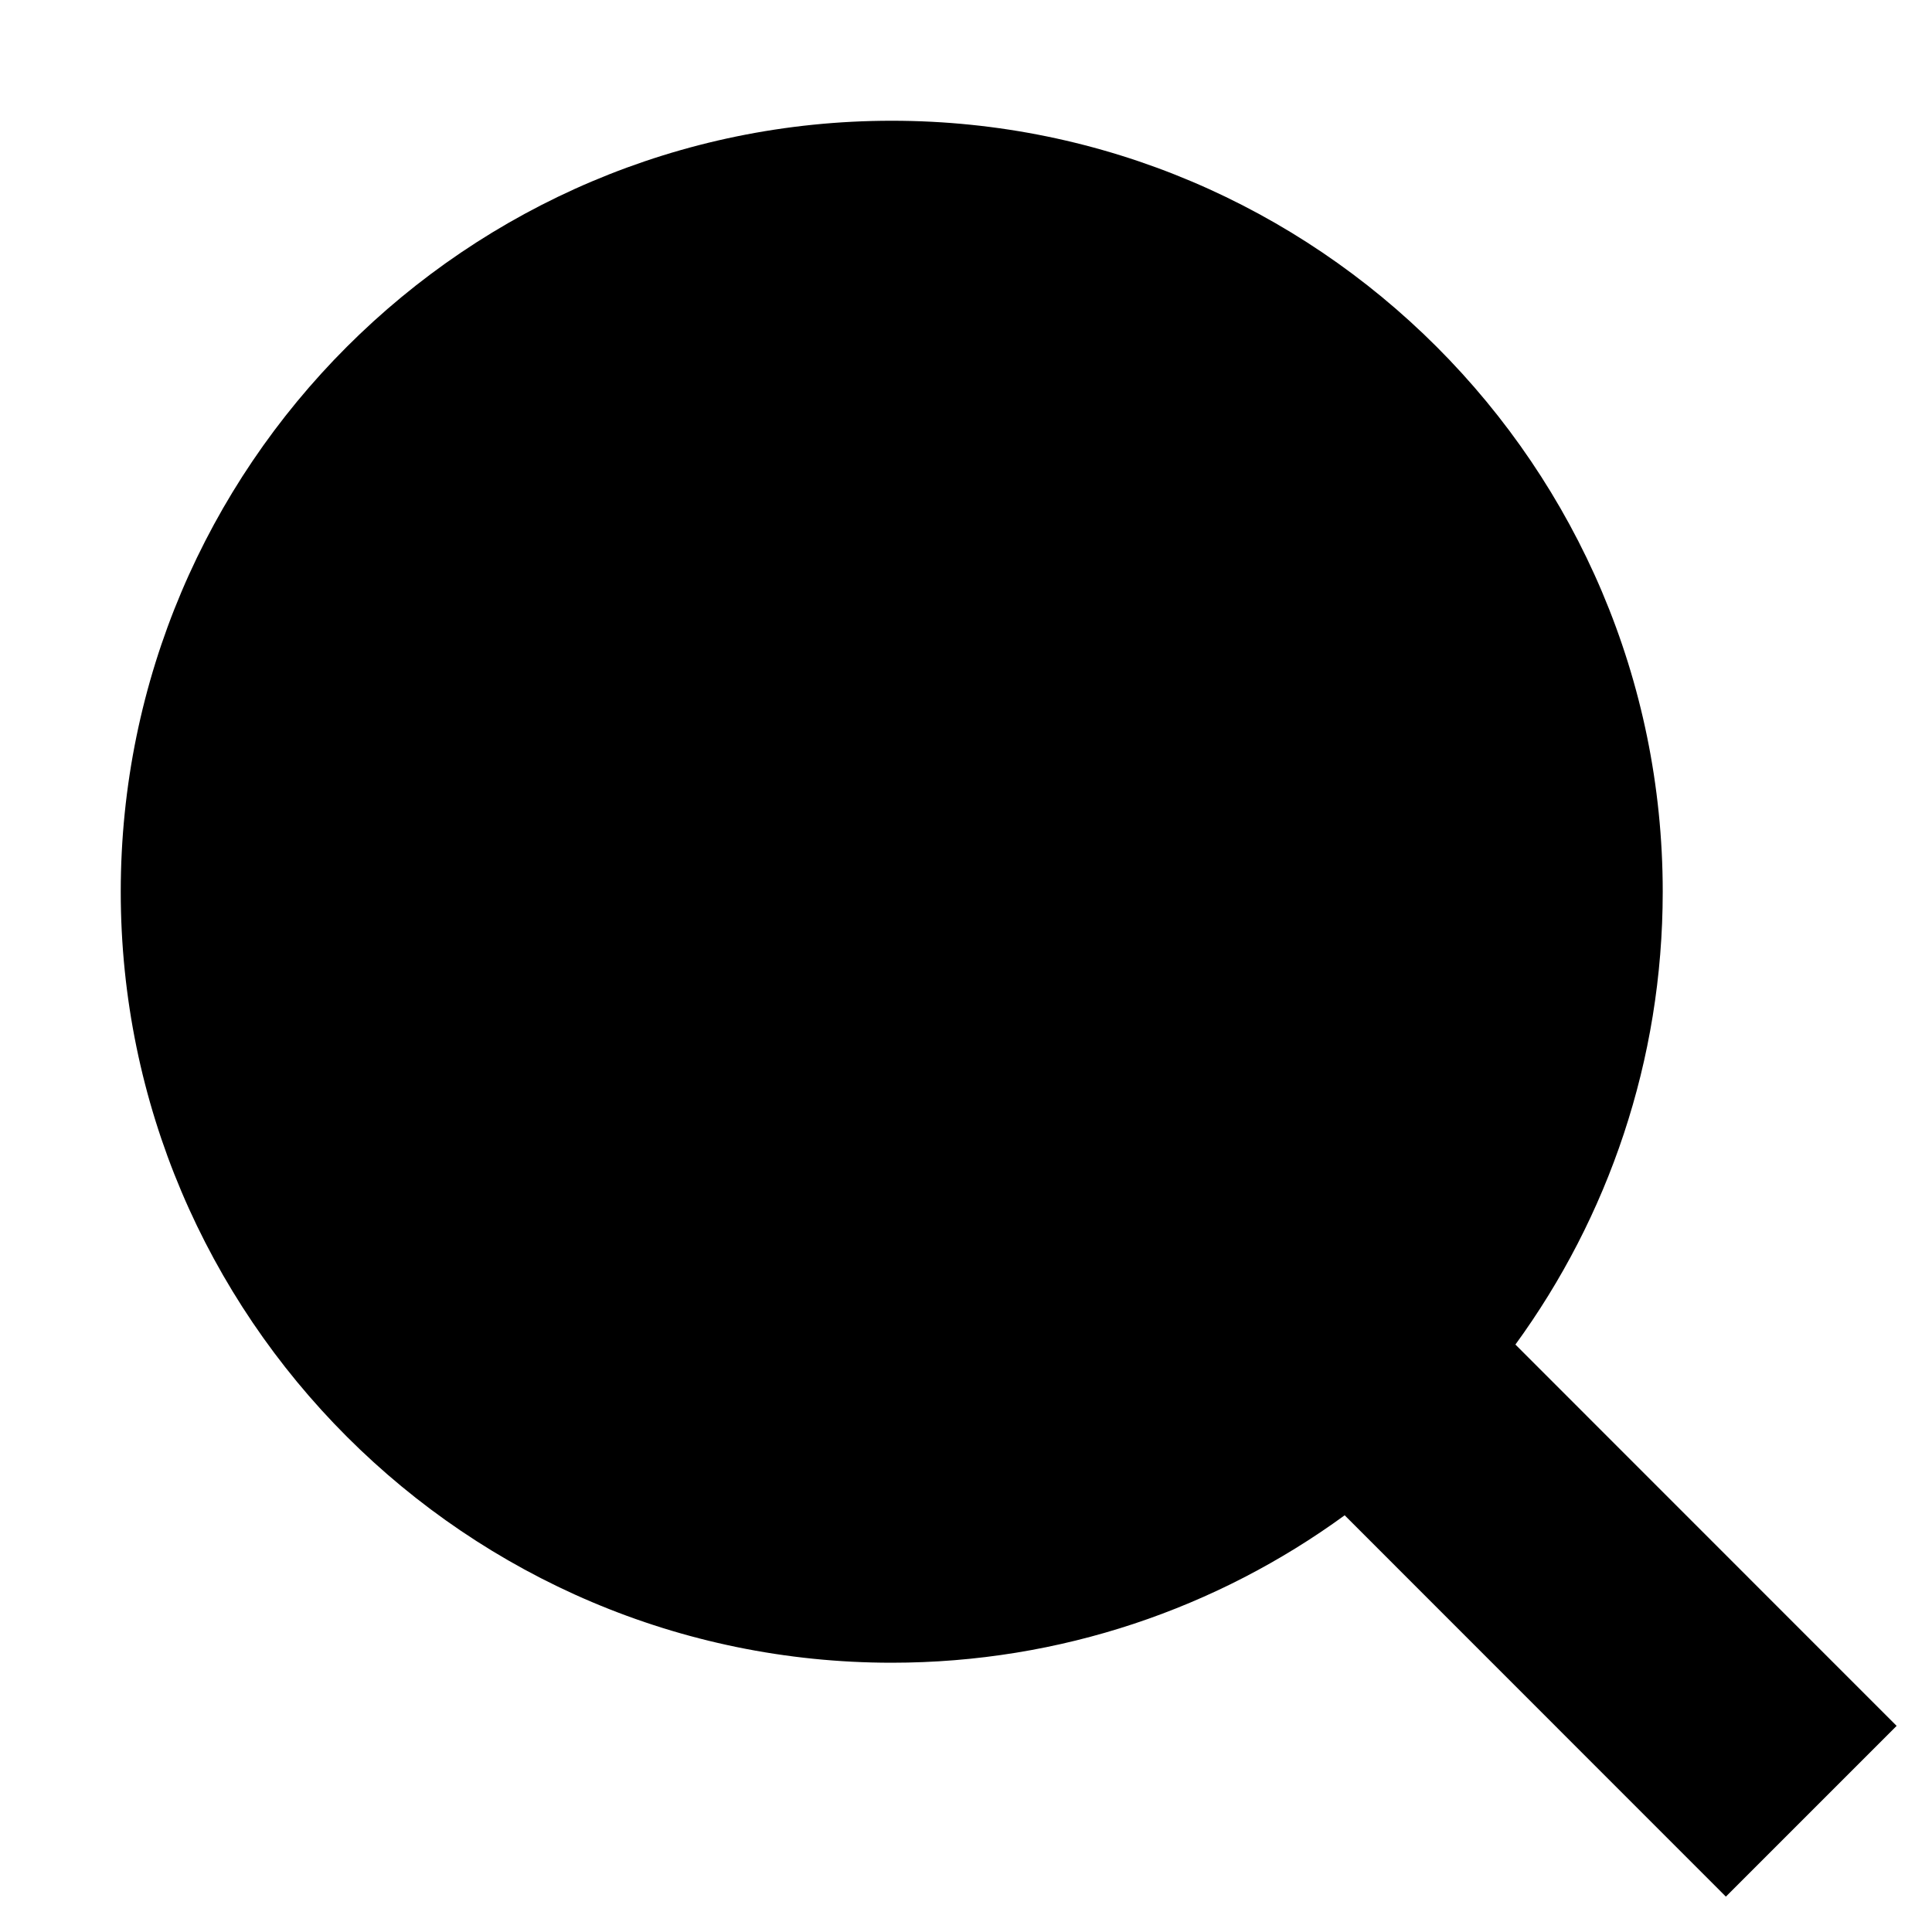
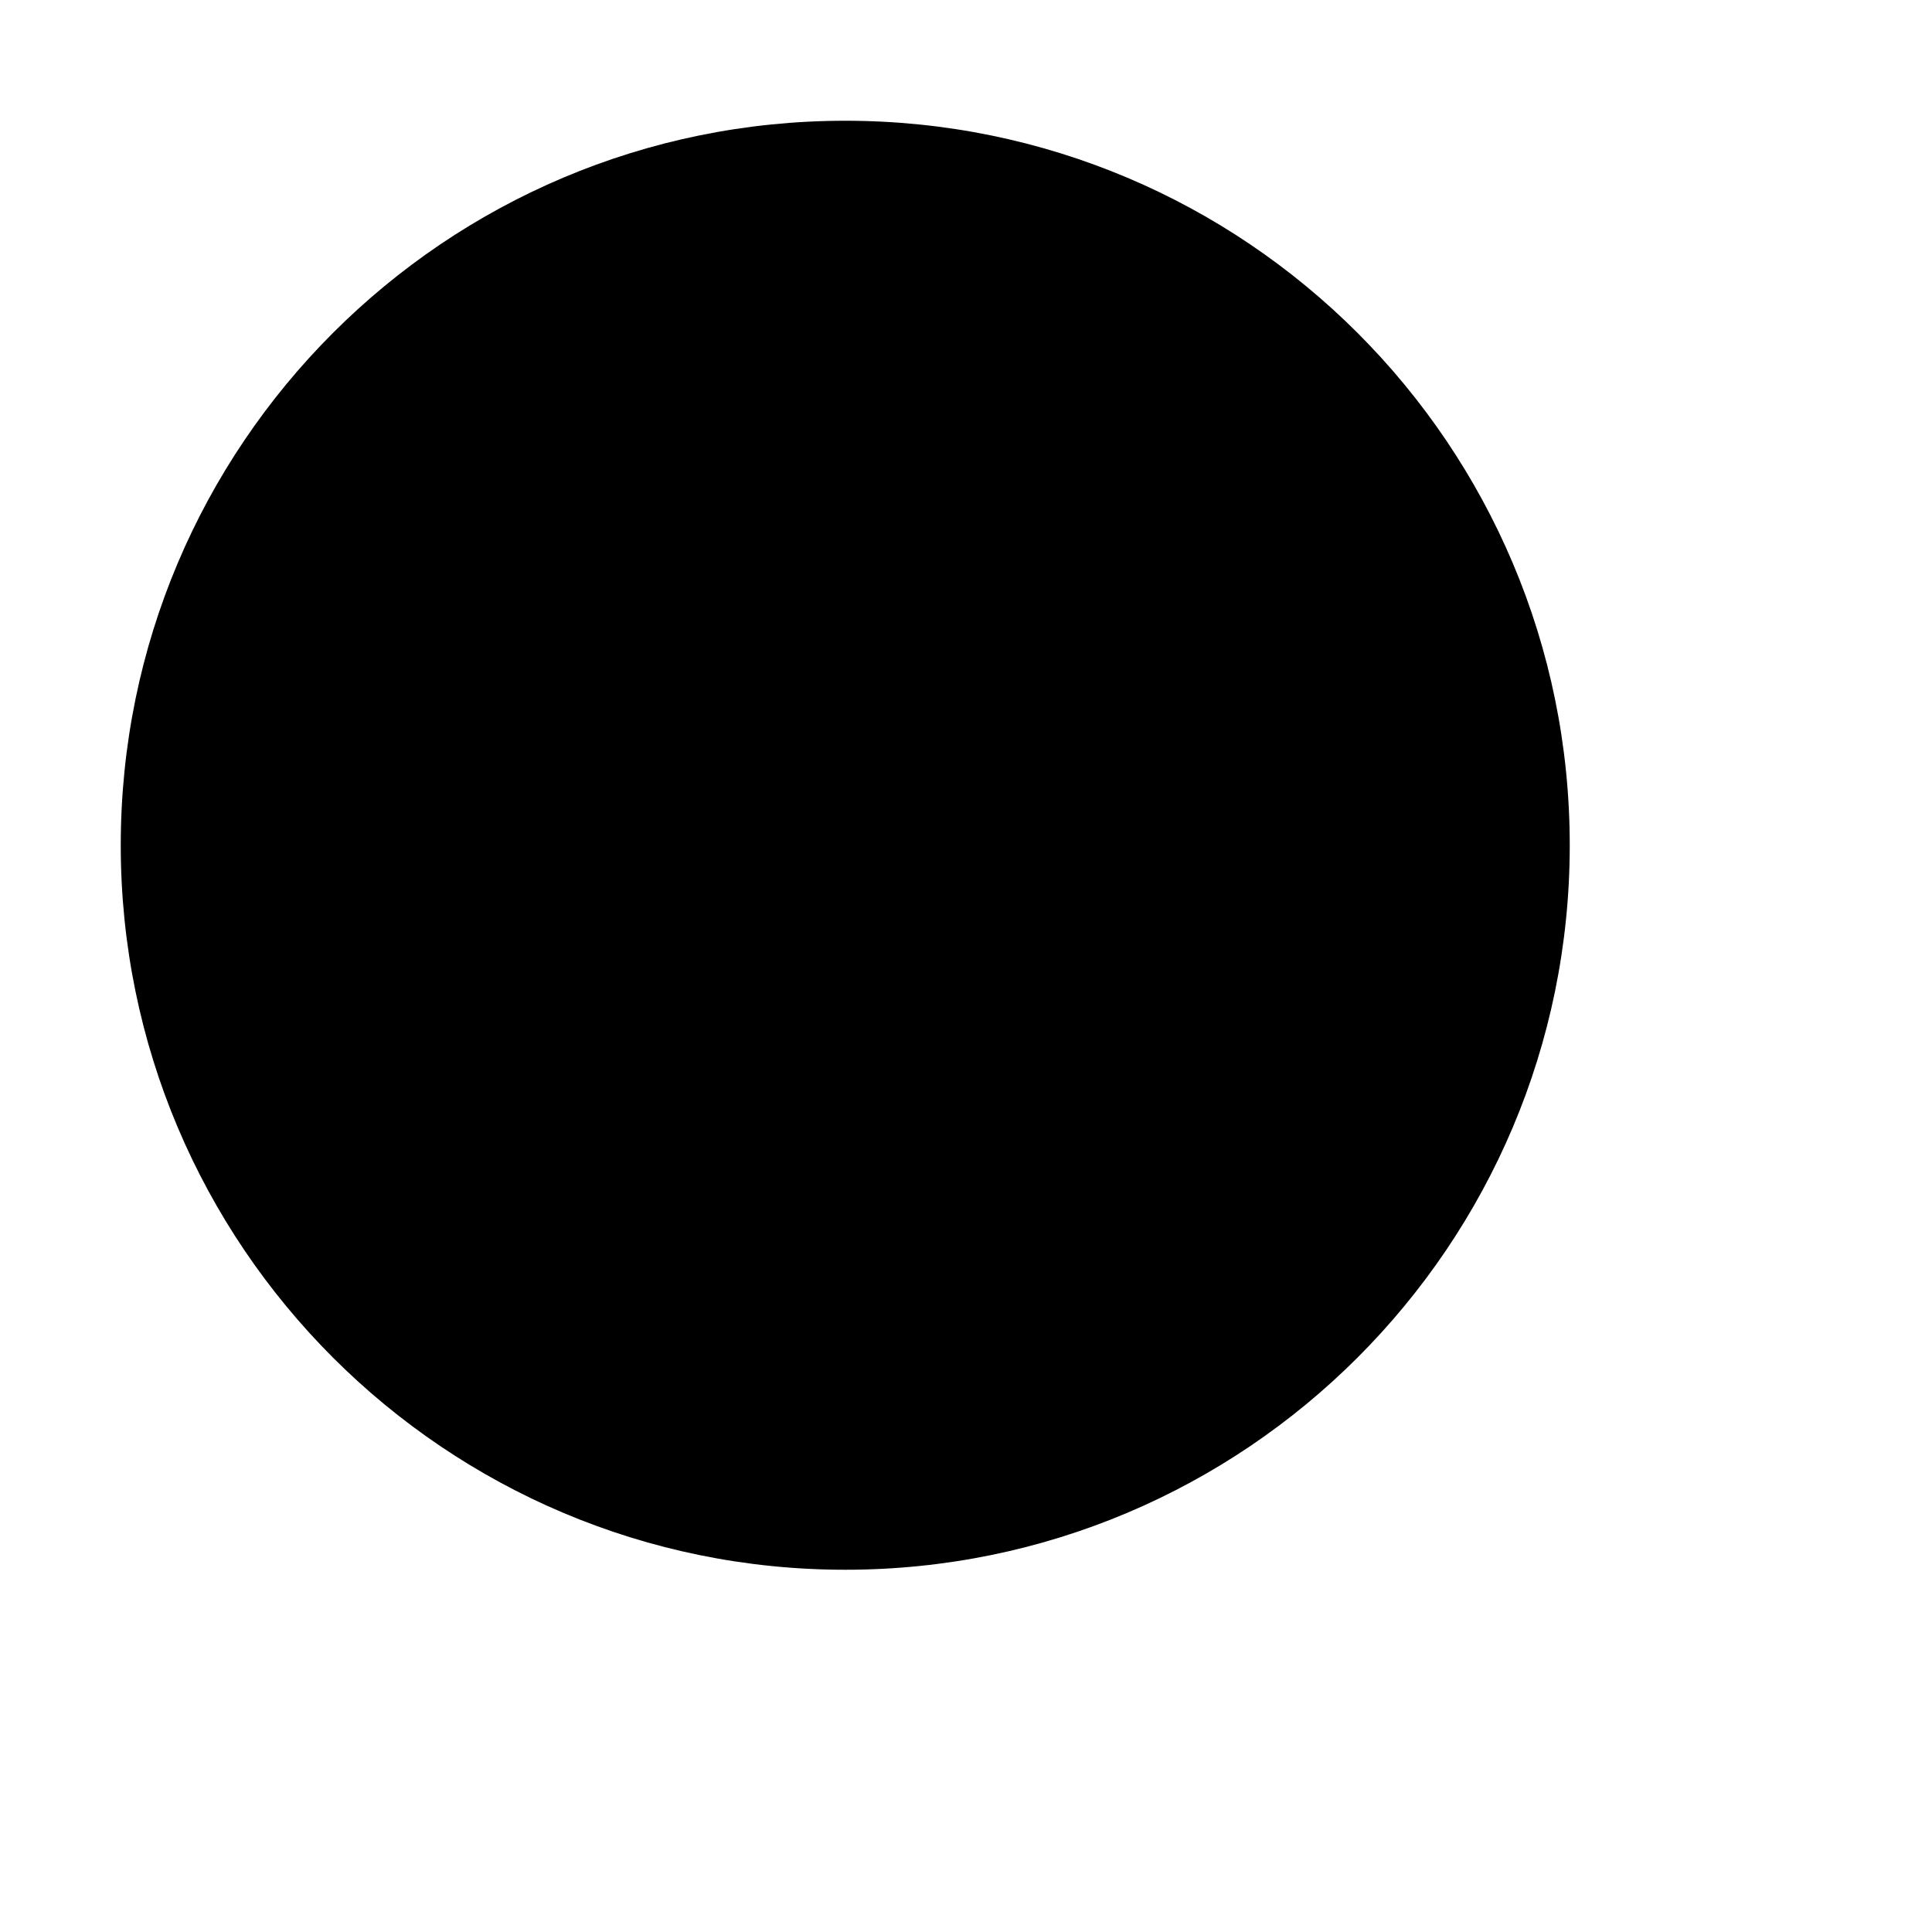
<svg xmlns="http://www.w3.org/2000/svg" viewBox="0 0 16 16">
-   <path d="M4.5 8.5H10.5V6.5H4.5V8.5Z" class="filled" />
-   <path d="M1 7.385C1 10.905 3.864 13.77 7.385 13.77C8.785 13.77 10.082 13.317 11.136 12.549L14.293 15.707L15.707 14.293L12.55 11.135C13.317 10.082 13.77 8.785 13.77 7.385C13.77 3.864 10.906 1 7.385 1C3.864 1 1 3.864 1 7.385ZM7.385 3C4.967 3 3 4.967 3 7.385C3 9.803 4.967 11.77 7.385 11.77C9.803 11.77 11.77 9.803 11.77 7.385C11.77 4.967 9.803 3 7.385 3Z" class="filled" />
+   <path d="M11 11L15 15" class="stroke-linejoin-round" />
+   <path d="M7 13C10.314 13 13 10.314 13 7C13 3.686 10.314 1 7 1C3.686 1 1 3.686 1 7C1 10.314 3.686 13 7 13Z" class="stroke-linejoin-round" />
+   <path d="M4 7L10 7.01" class="stroke-linejoin-round" />
</svg>
